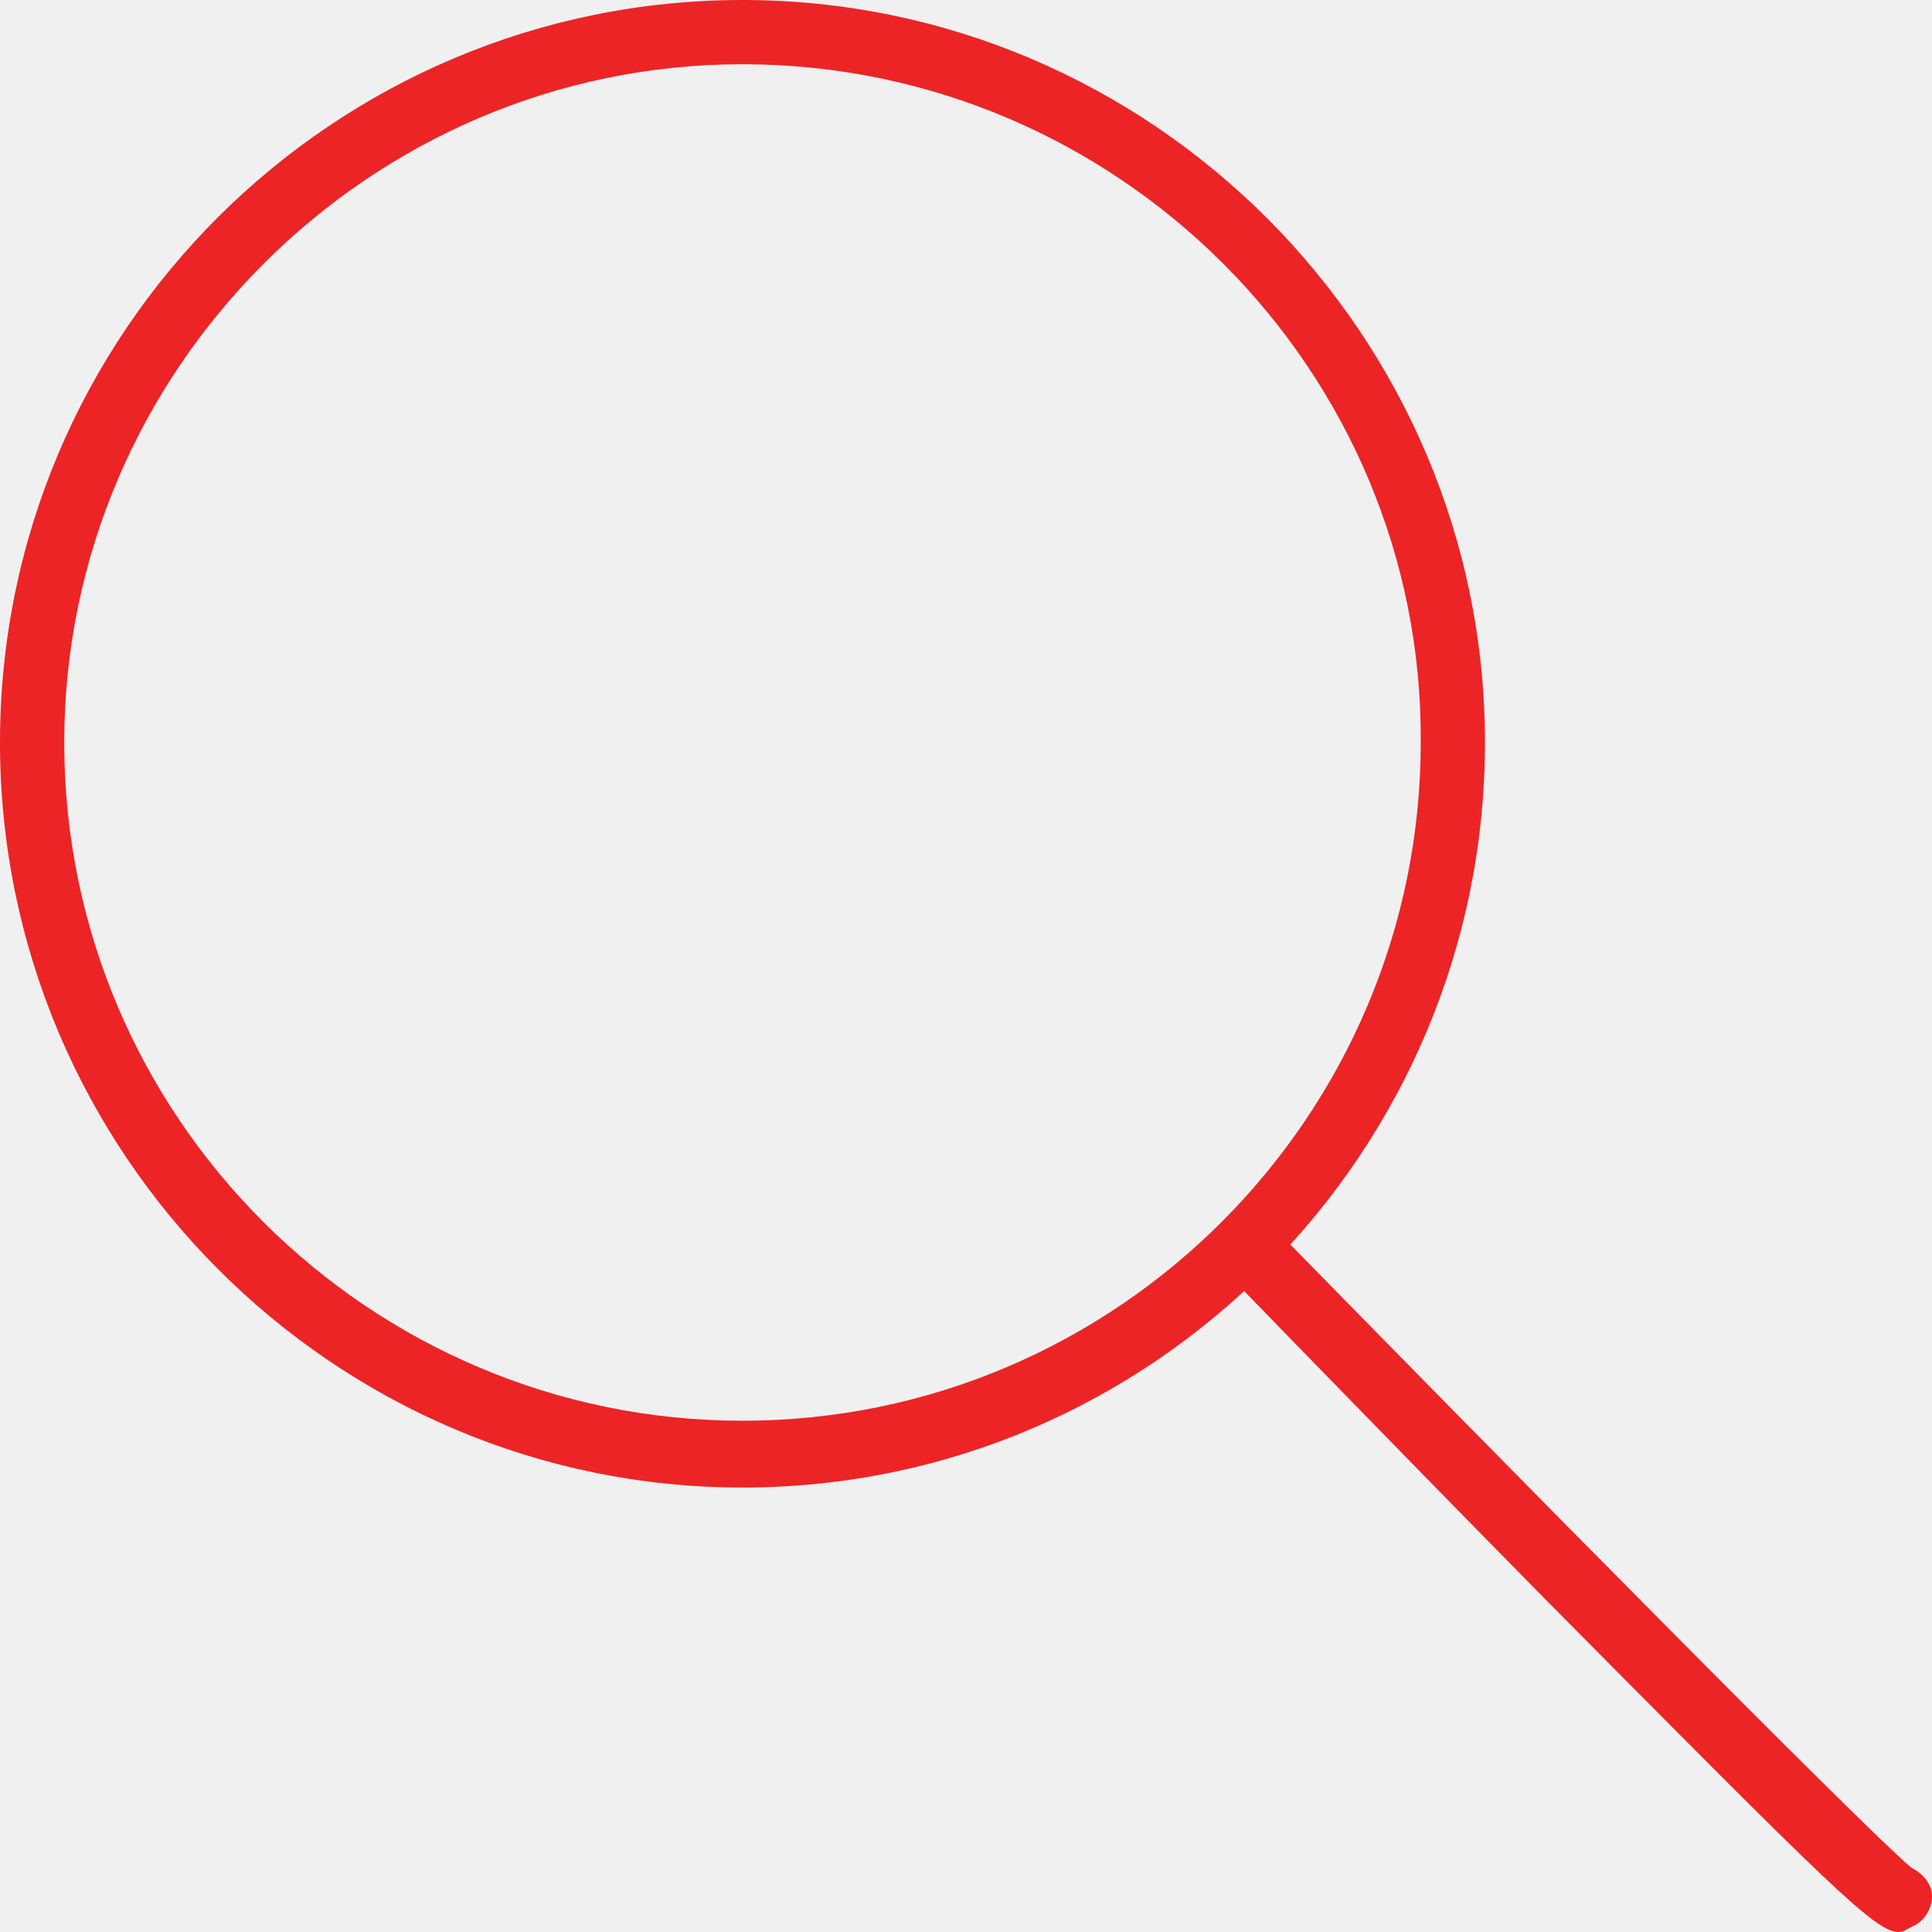
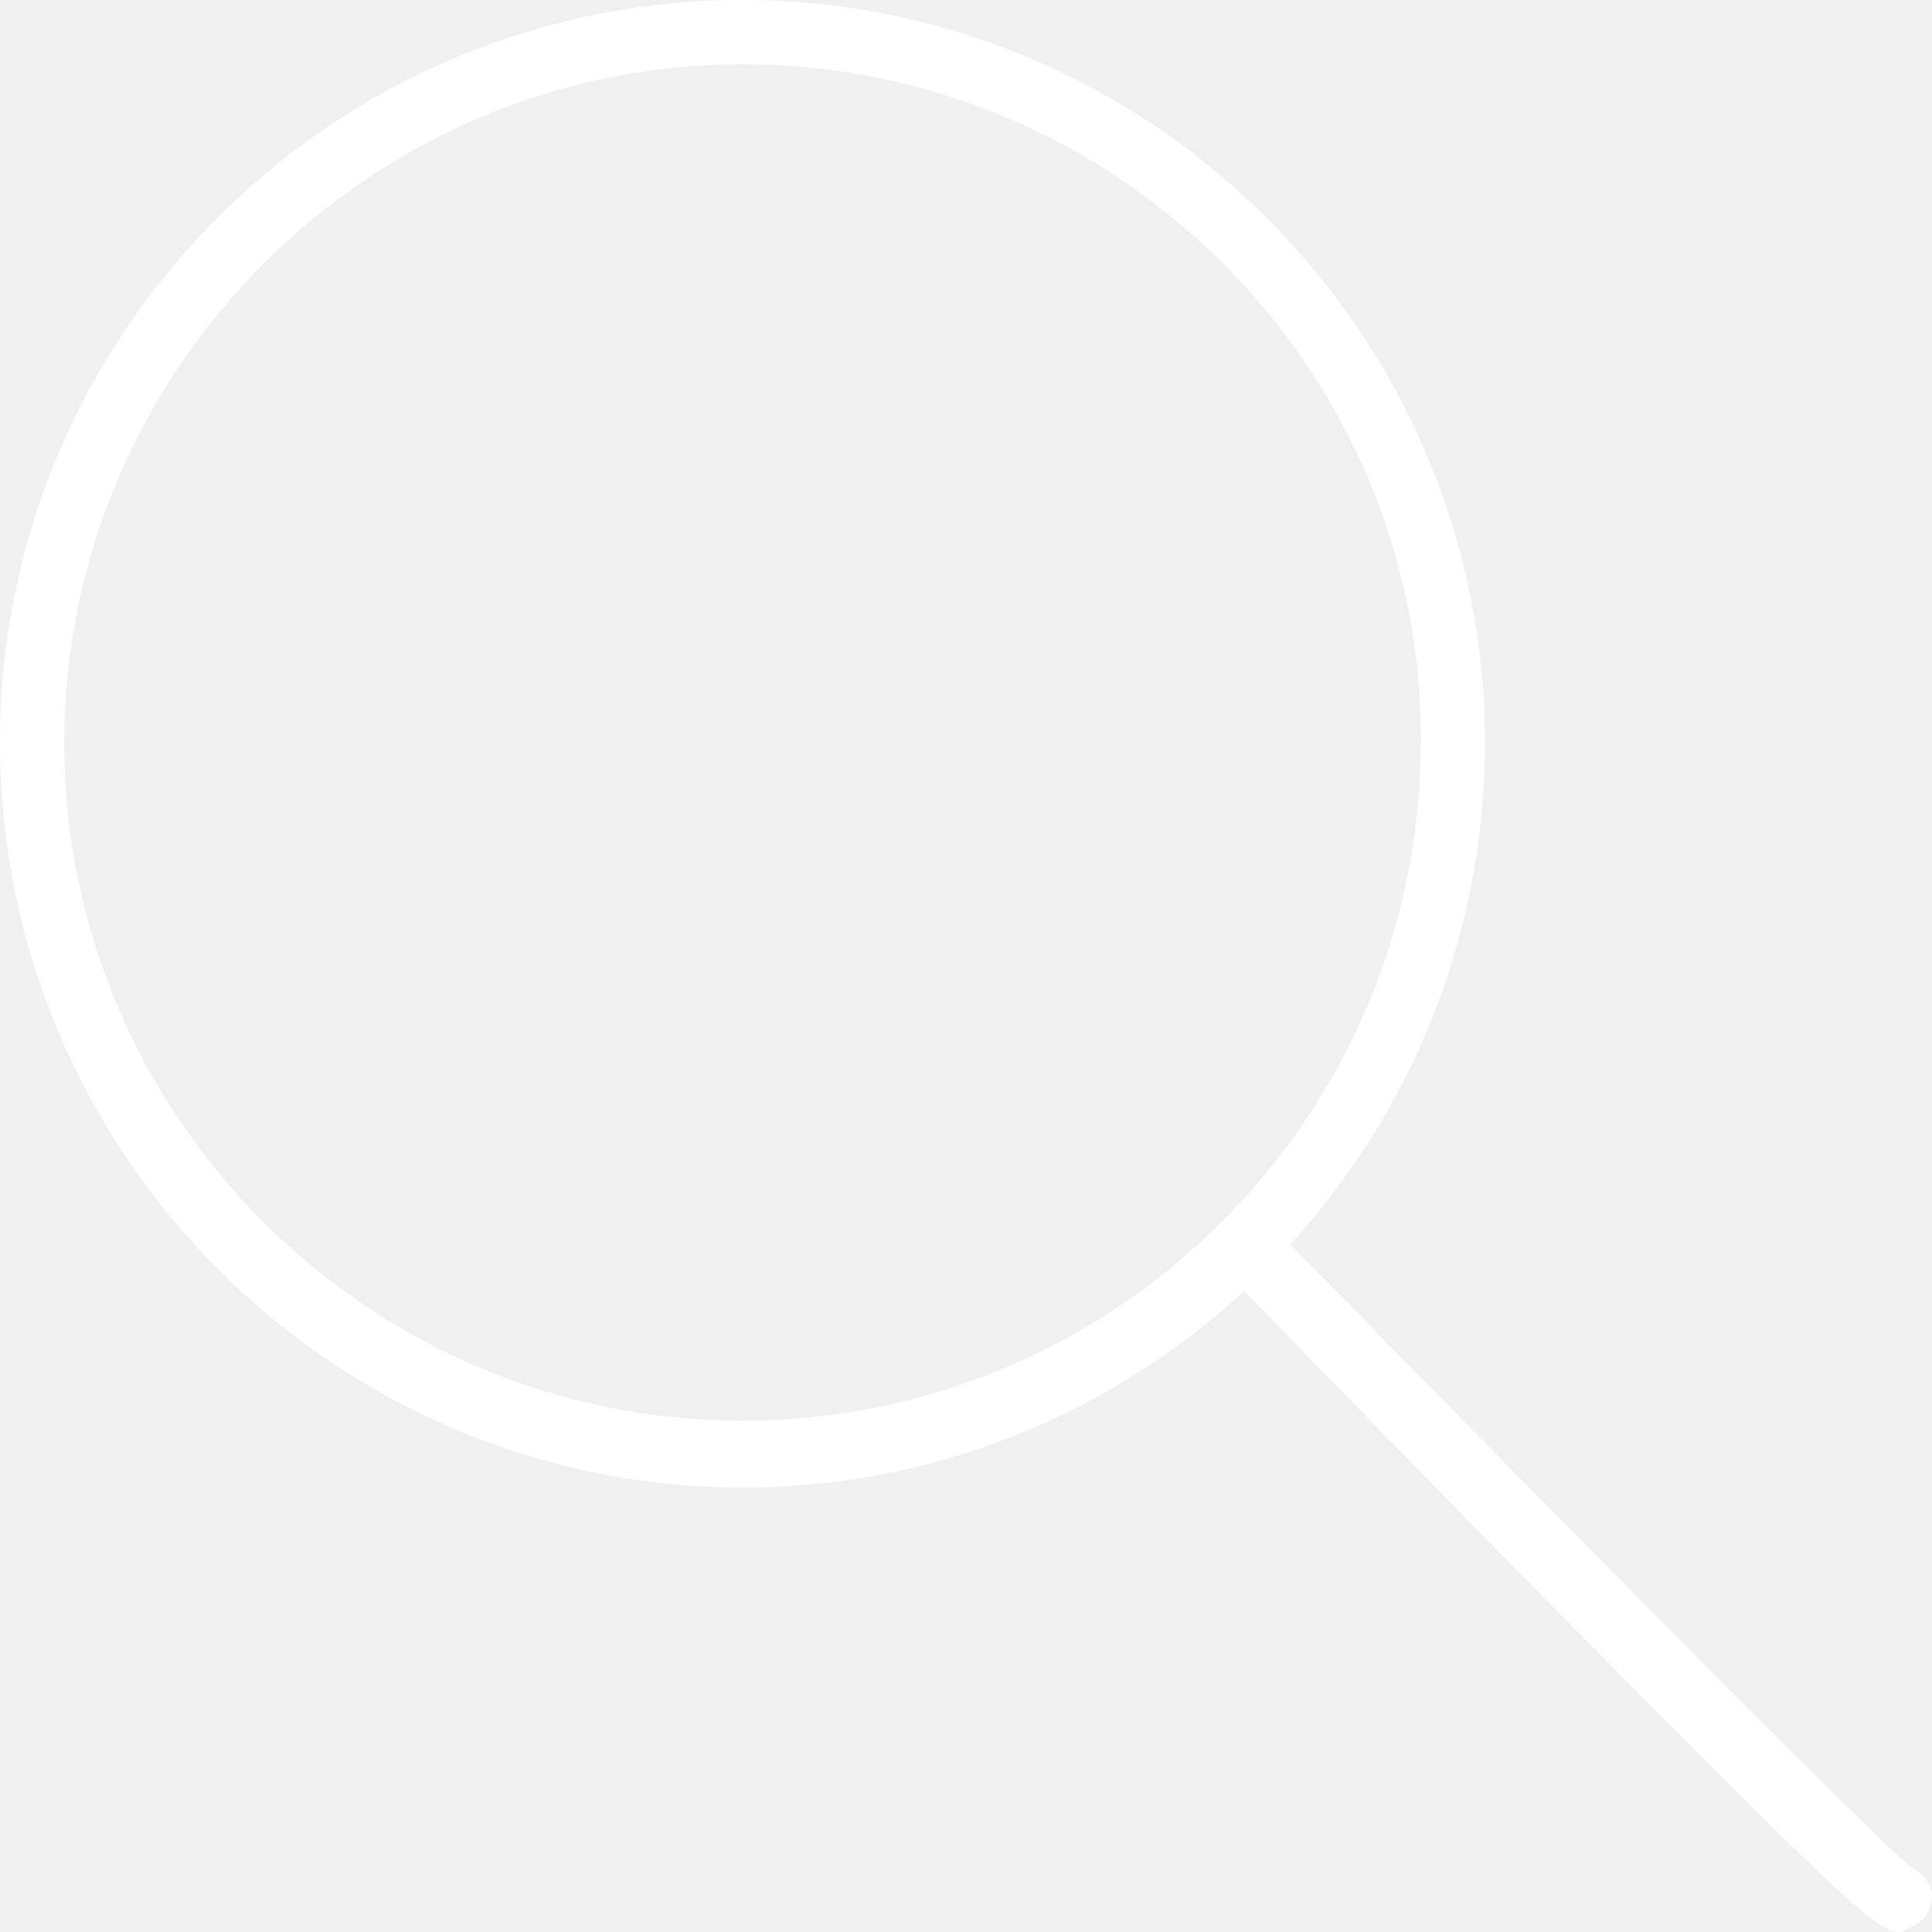
<svg xmlns="http://www.w3.org/2000/svg" version="1.1" id="Layer_1" x="0px" y="0px" viewBox="0 0 75.2 75.2" style="enable-background:new 0 0 75.2 75.2;" xml:space="preserve">
  <style type="text/css">
- 	.st0{fill:#EC2426;}
+ 	.st0{fill:#FFFFFF;}
</style>
  <path class="st0" d="M28.9,57.9C13,57.9,0,44.9,0,28.9S13,0,28.9,0s28.9,13,28.9,28.9S44.9,57.9,28.9,57.9z M28.9,2.5  C14.4,2.5,2.5,14.4,2.5,28.9c0,14.6,11.9,26.4,26.4,26.4c14.6,0,26.4-11.9,26.4-26.4C55.4,14.4,43.5,2.5,28.9,2.5z" />
  <path class="st0" d="M73.9,75.2c-0.9,0-2.6-1.7-13.8-13c-6.3-6.4-12.5-12.8-12.5-12.8c-0.5-0.5-0.5-1.3,0-1.8c0.5-0.5,1.3-0.5,1.8,0  c9.2,9.4,23.2,23.6,25,25.1c0.4,0.2,0.8,0.6,0.8,1.1c0,0.5-0.3,1-0.8,1.2C74.2,75.1,74.1,75.2,73.9,75.2z" />
</svg>
